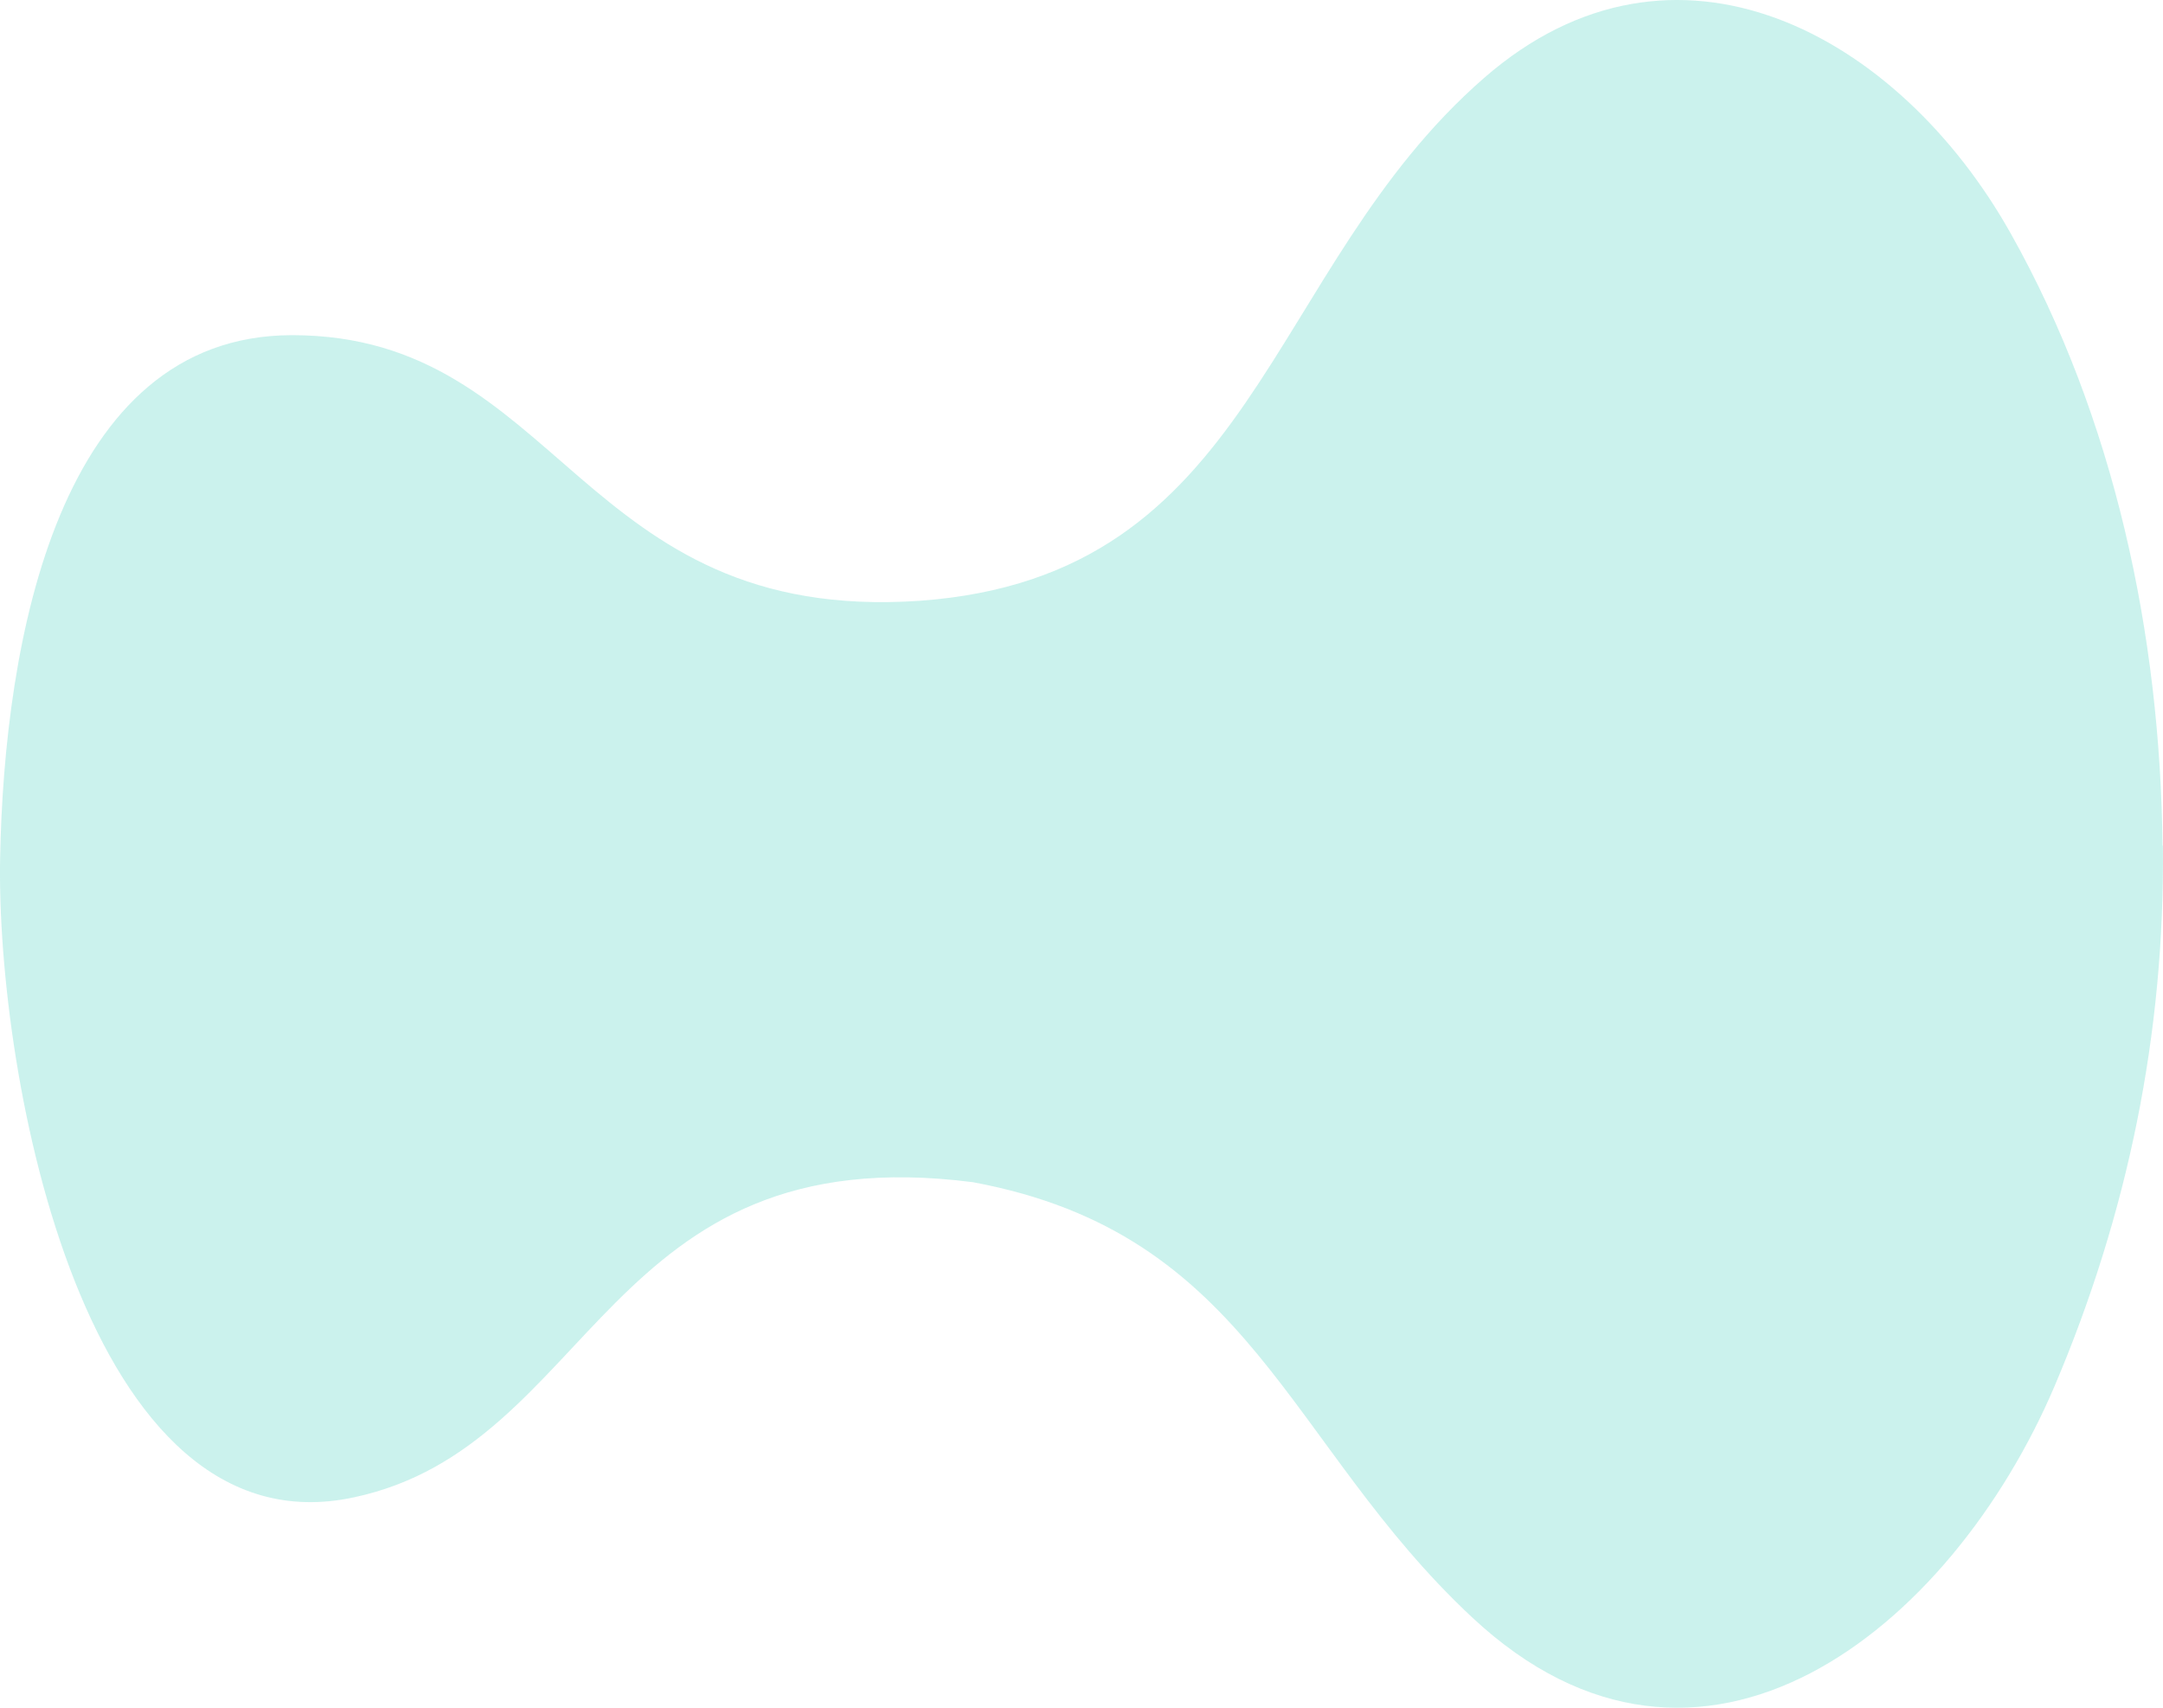
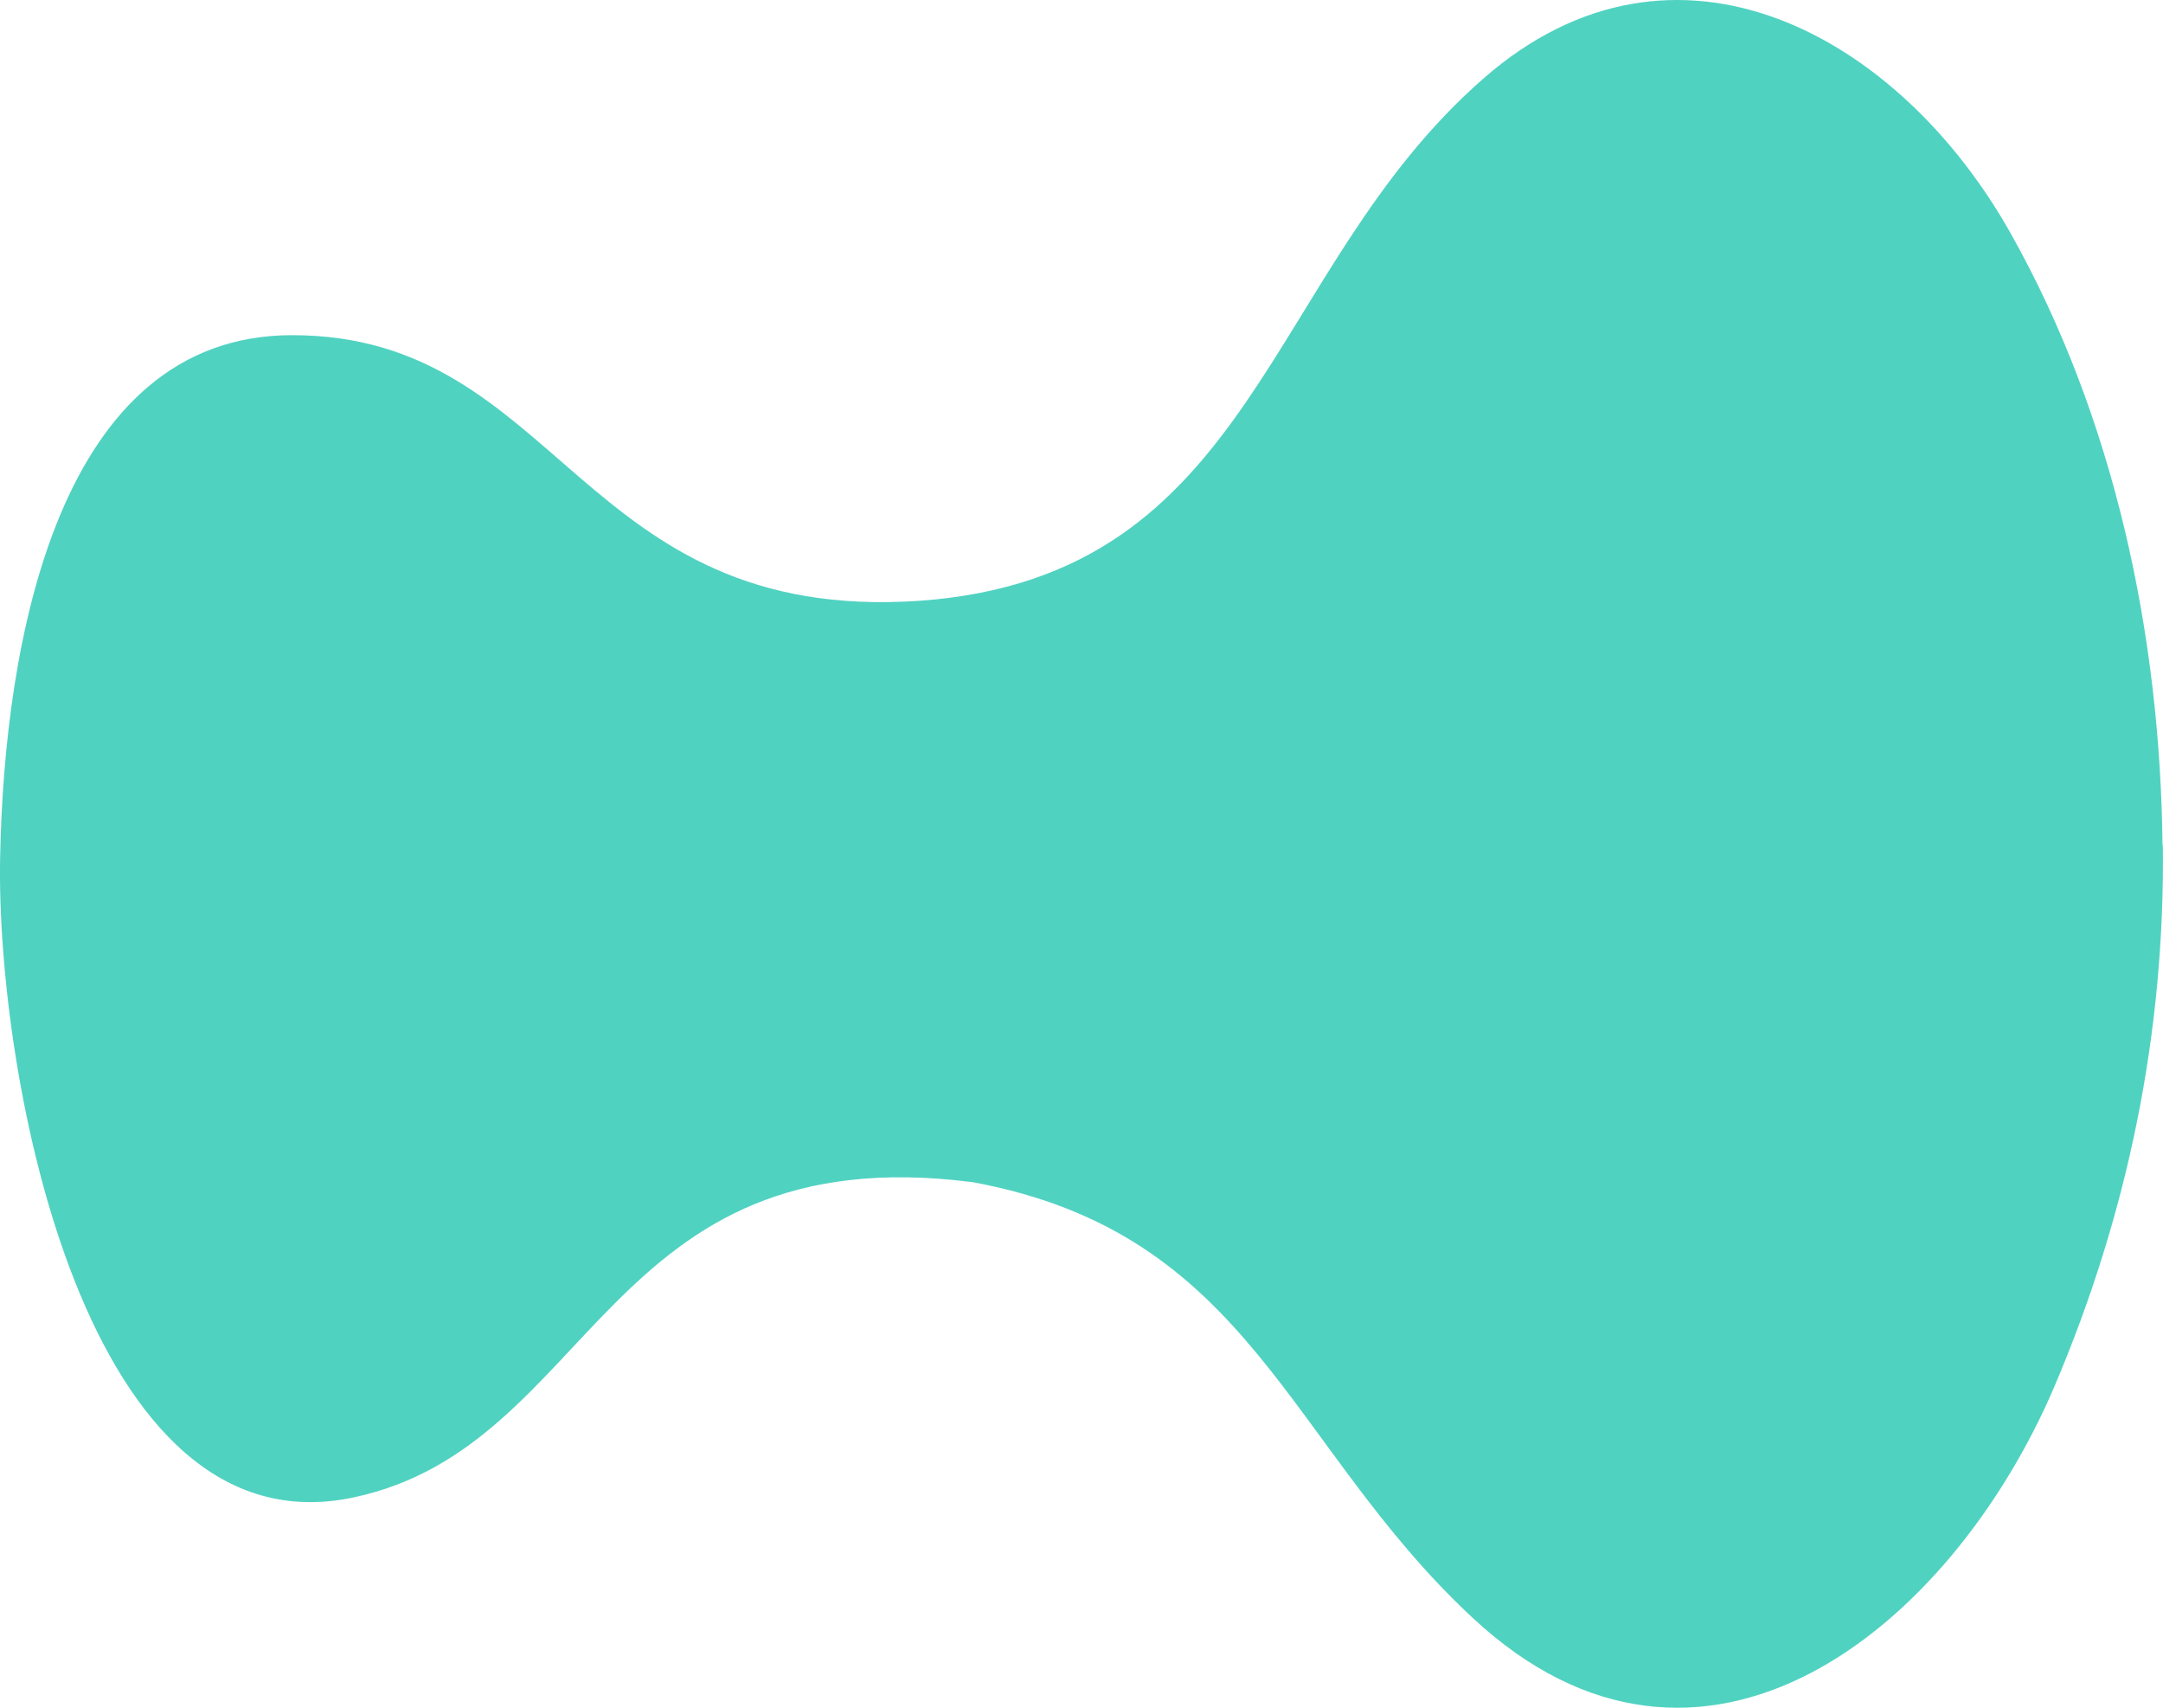
<svg xmlns="http://www.w3.org/2000/svg" width="19" height="15" viewBox="0 0 19 15" fill="none">
-   <path d="M18.999 7.428C19.017 9.082 18.69 10.662 18.049 12.172C17.133 14.322 14.938 16.08 12.933 14.208C11.298 12.683 10.995 10.837 8.546 10.384C5.305 9.967 5.227 12.701 3.109 13.152C0.749 13.66 -0.034 9.452 0.001 7.541C0.036 5.63 0.515 2.944 2.566 2.944C4.926 2.944 5.085 5.483 8.08 5.277C11.047 5.063 11.099 2.371 13.037 0.684C14.71 -0.774 16.677 0.295 17.662 2.05C18.575 3.673 18.976 5.578 18.996 7.428H18.999Z" fill="#50D2C1" fill-opacity="0.3" />
+   <path d="M18.999 7.428C19.017 9.082 18.69 10.662 18.049 12.172C17.133 14.322 14.938 16.08 12.933 14.208C11.298 12.683 10.995 10.837 8.546 10.384C5.305 9.967 5.227 12.701 3.109 13.152C0.749 13.66 -0.034 9.452 0.001 7.541C0.036 5.63 0.515 2.944 2.566 2.944C4.926 2.944 5.085 5.483 8.08 5.277C11.047 5.063 11.099 2.371 13.037 0.684C14.71 -0.774 16.677 0.295 17.662 2.05C18.575 3.673 18.976 5.578 18.996 7.428H18.999Z" fill="#50D2C1" />
</svg>
